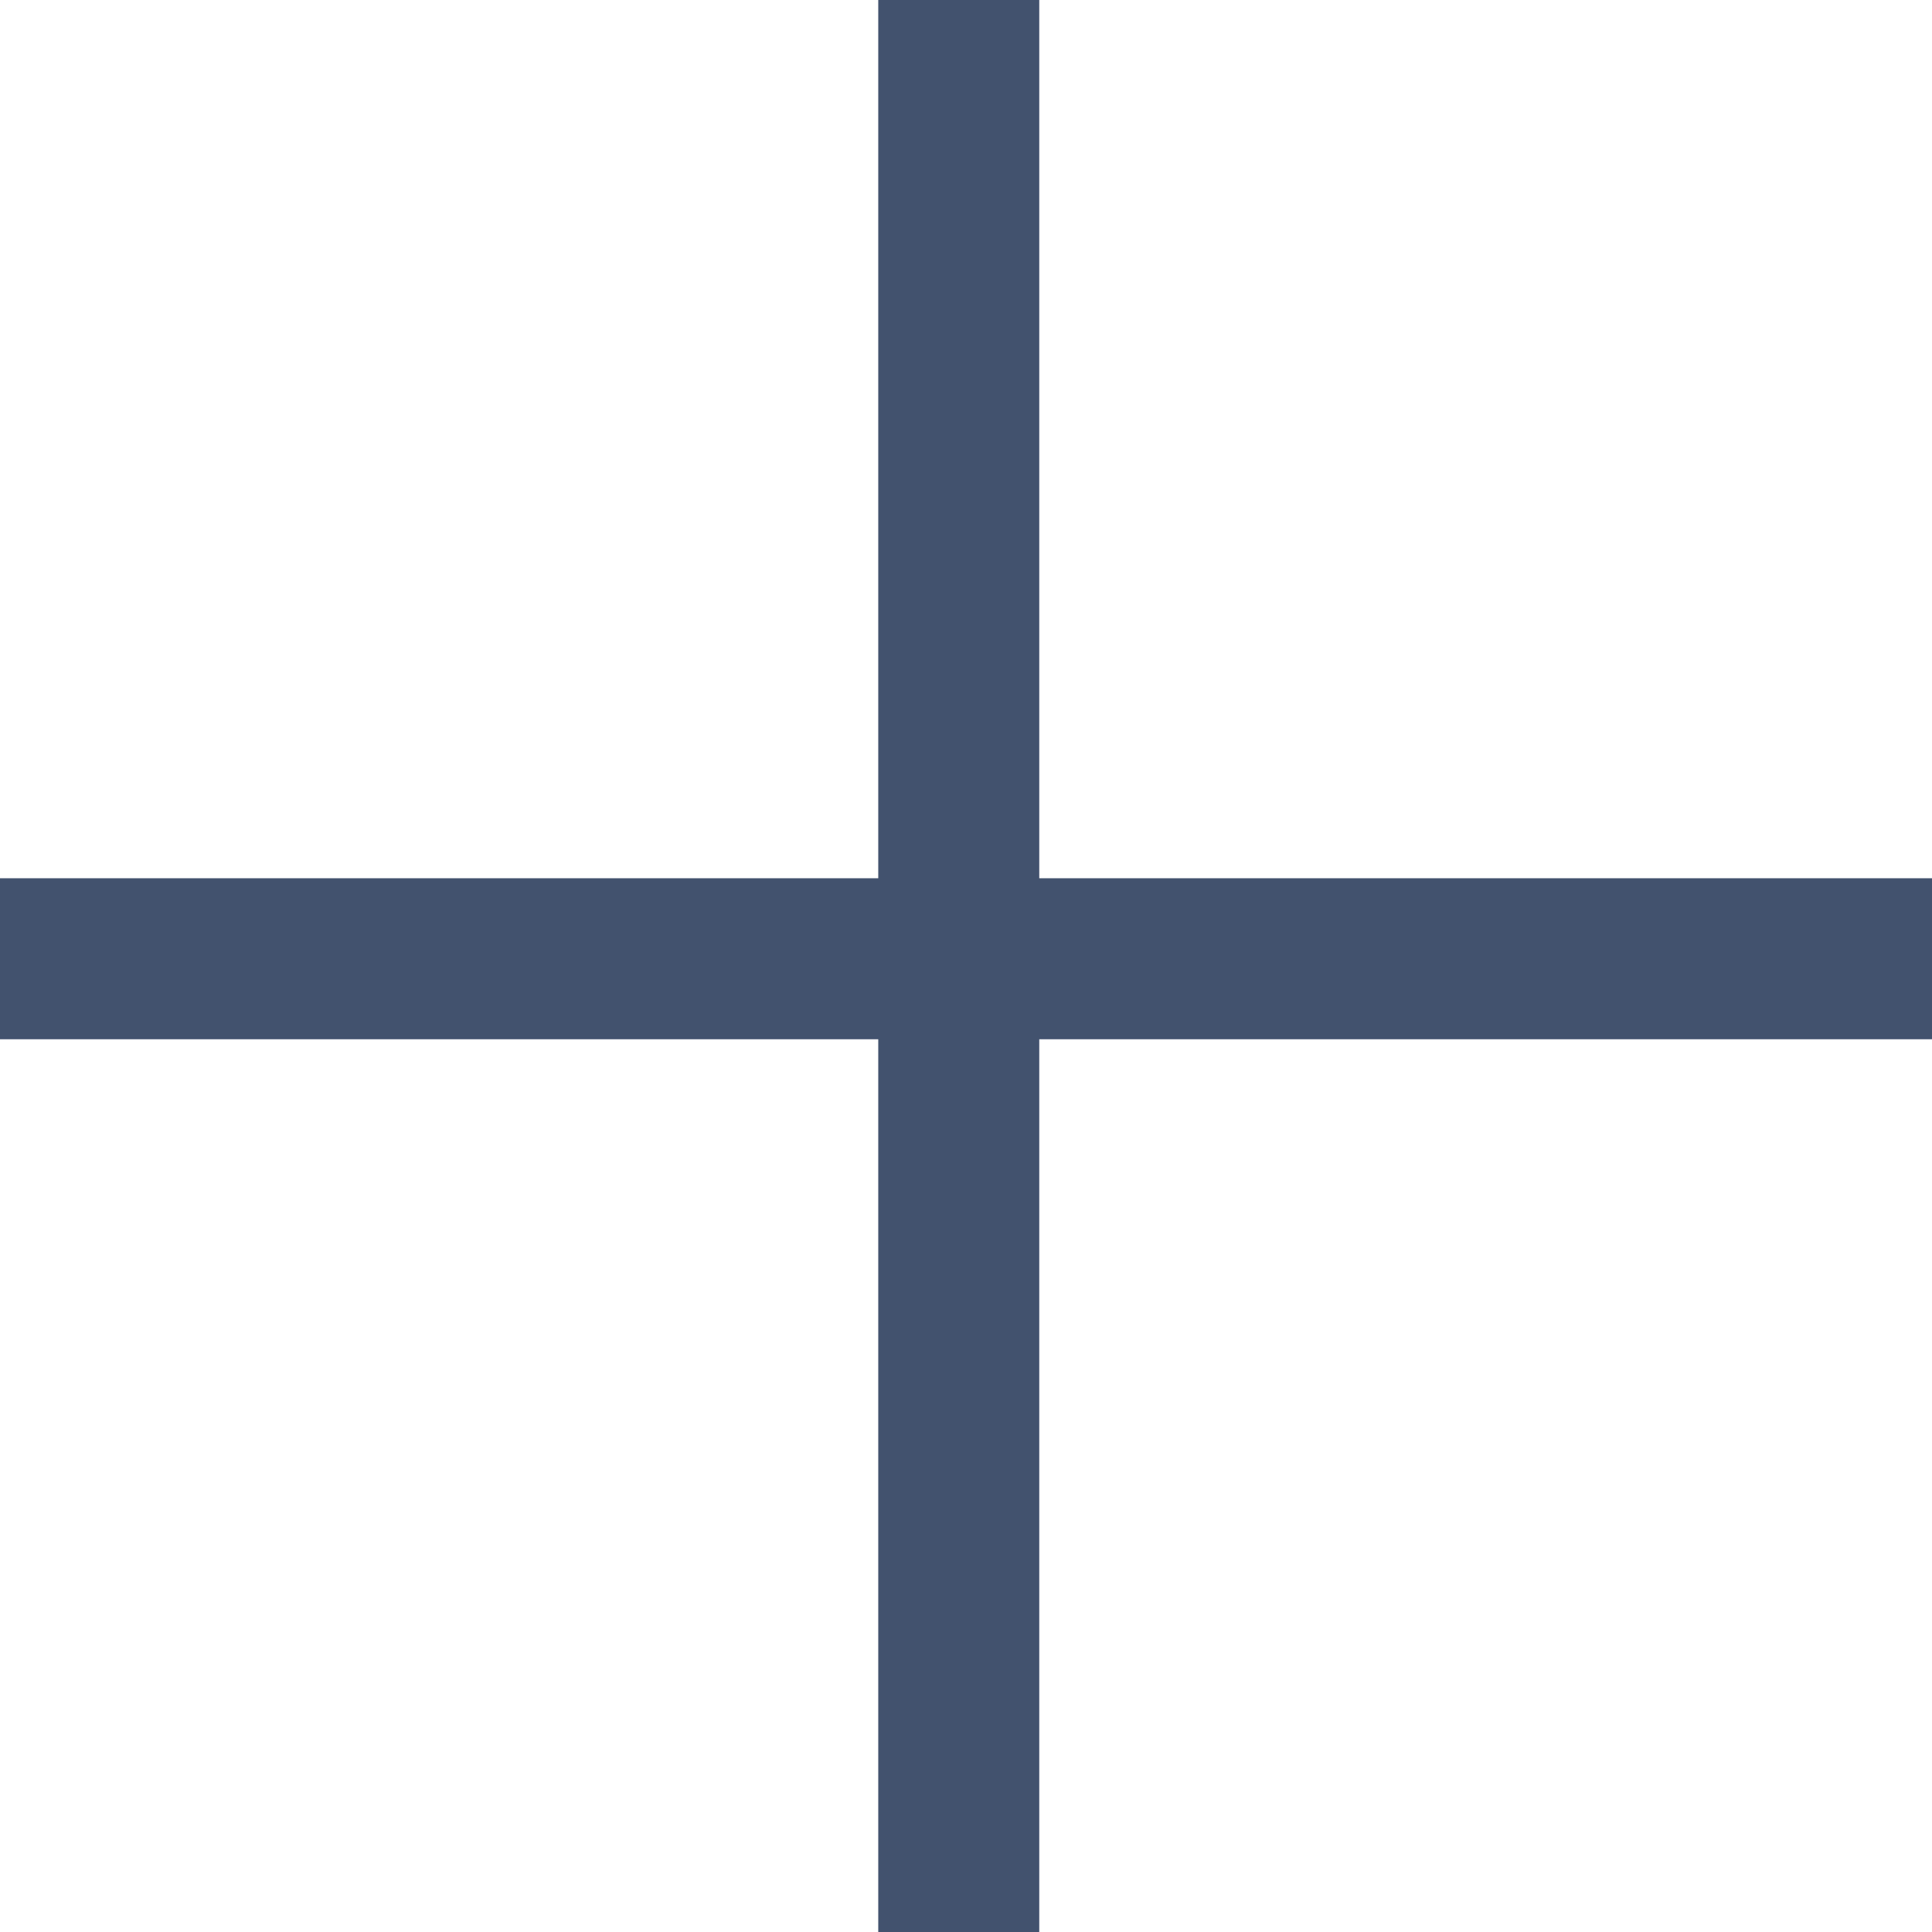
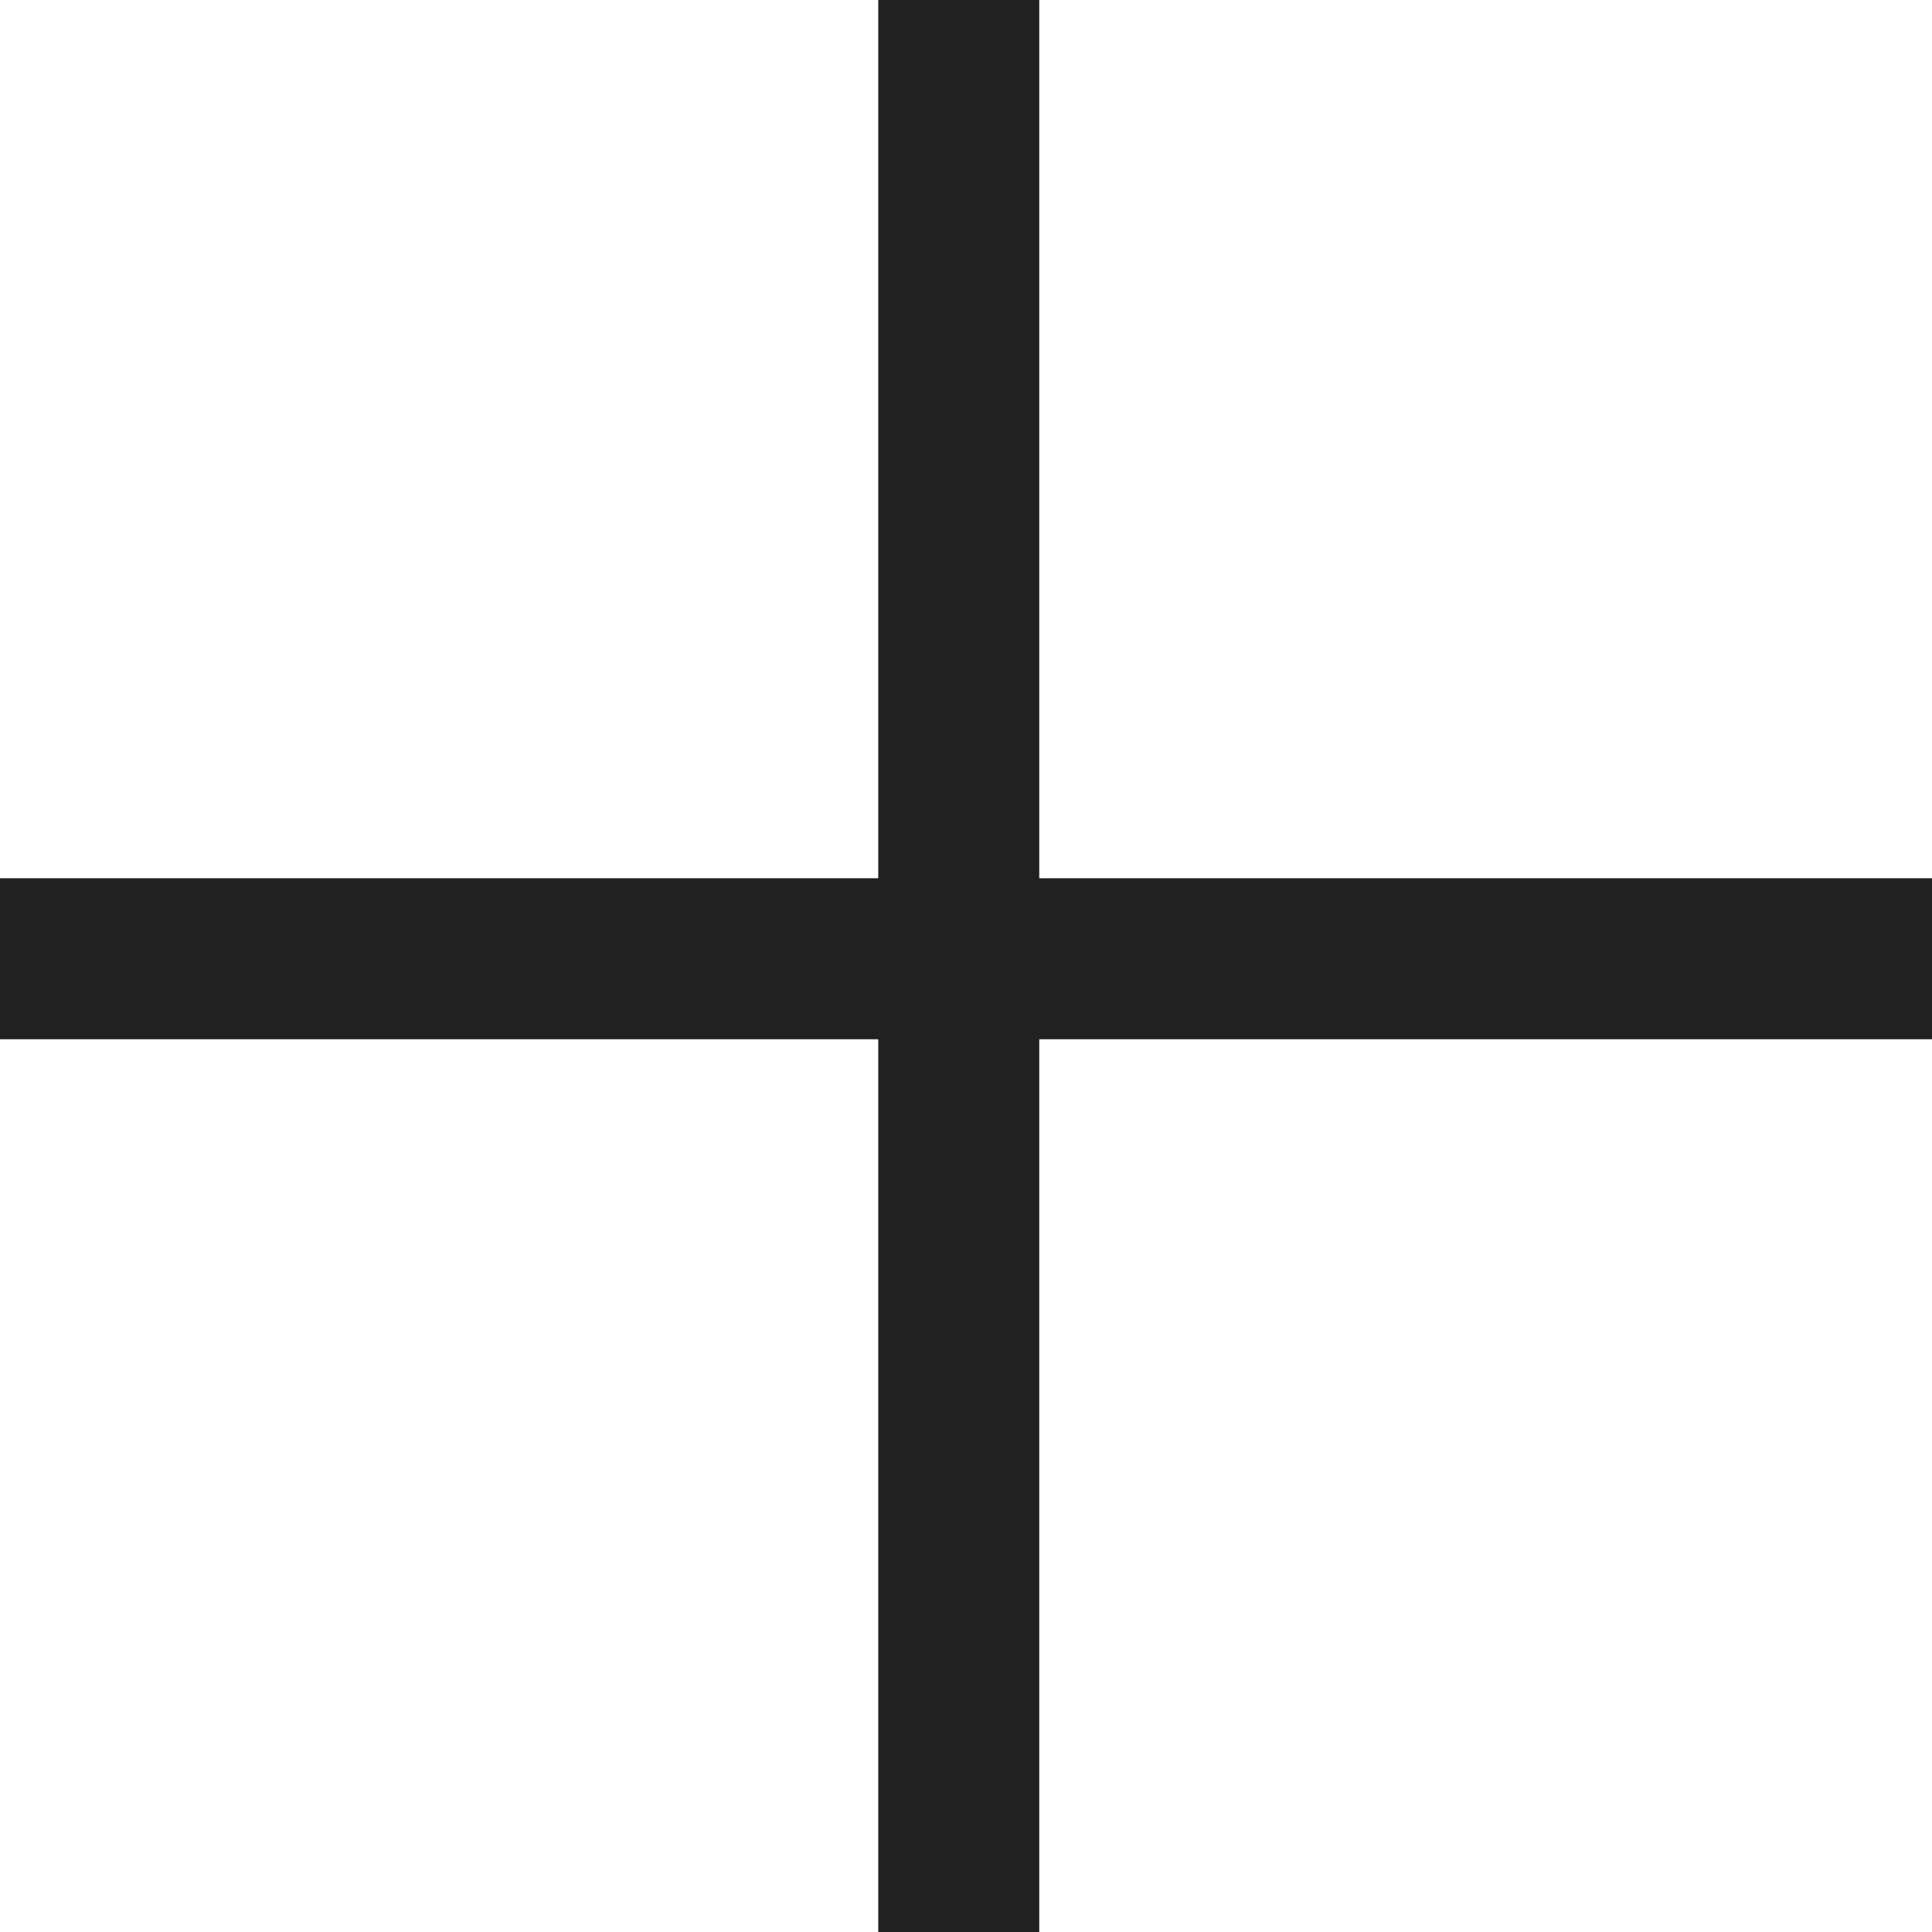
<svg xmlns="http://www.w3.org/2000/svg" width="12" height="12" viewBox="0 0 12 12" fill="none">
-   <line x1="5.955" y1="2.00344e-08" x2="5.955" y2="12" stroke="#42526E" />
-   <line x1="12" y1="5.955" x2="-4.37114e-08" y2="5.955" stroke="#42526E" />
+   <line x1="5.955" y1="2.00344e-08" x2="5.955" y2="12" stroke="#212121" />
+   <line x1="12" y1="5.955" x2="-4.37114e-08" y2="5.955" stroke="#212121" />
</svg>
